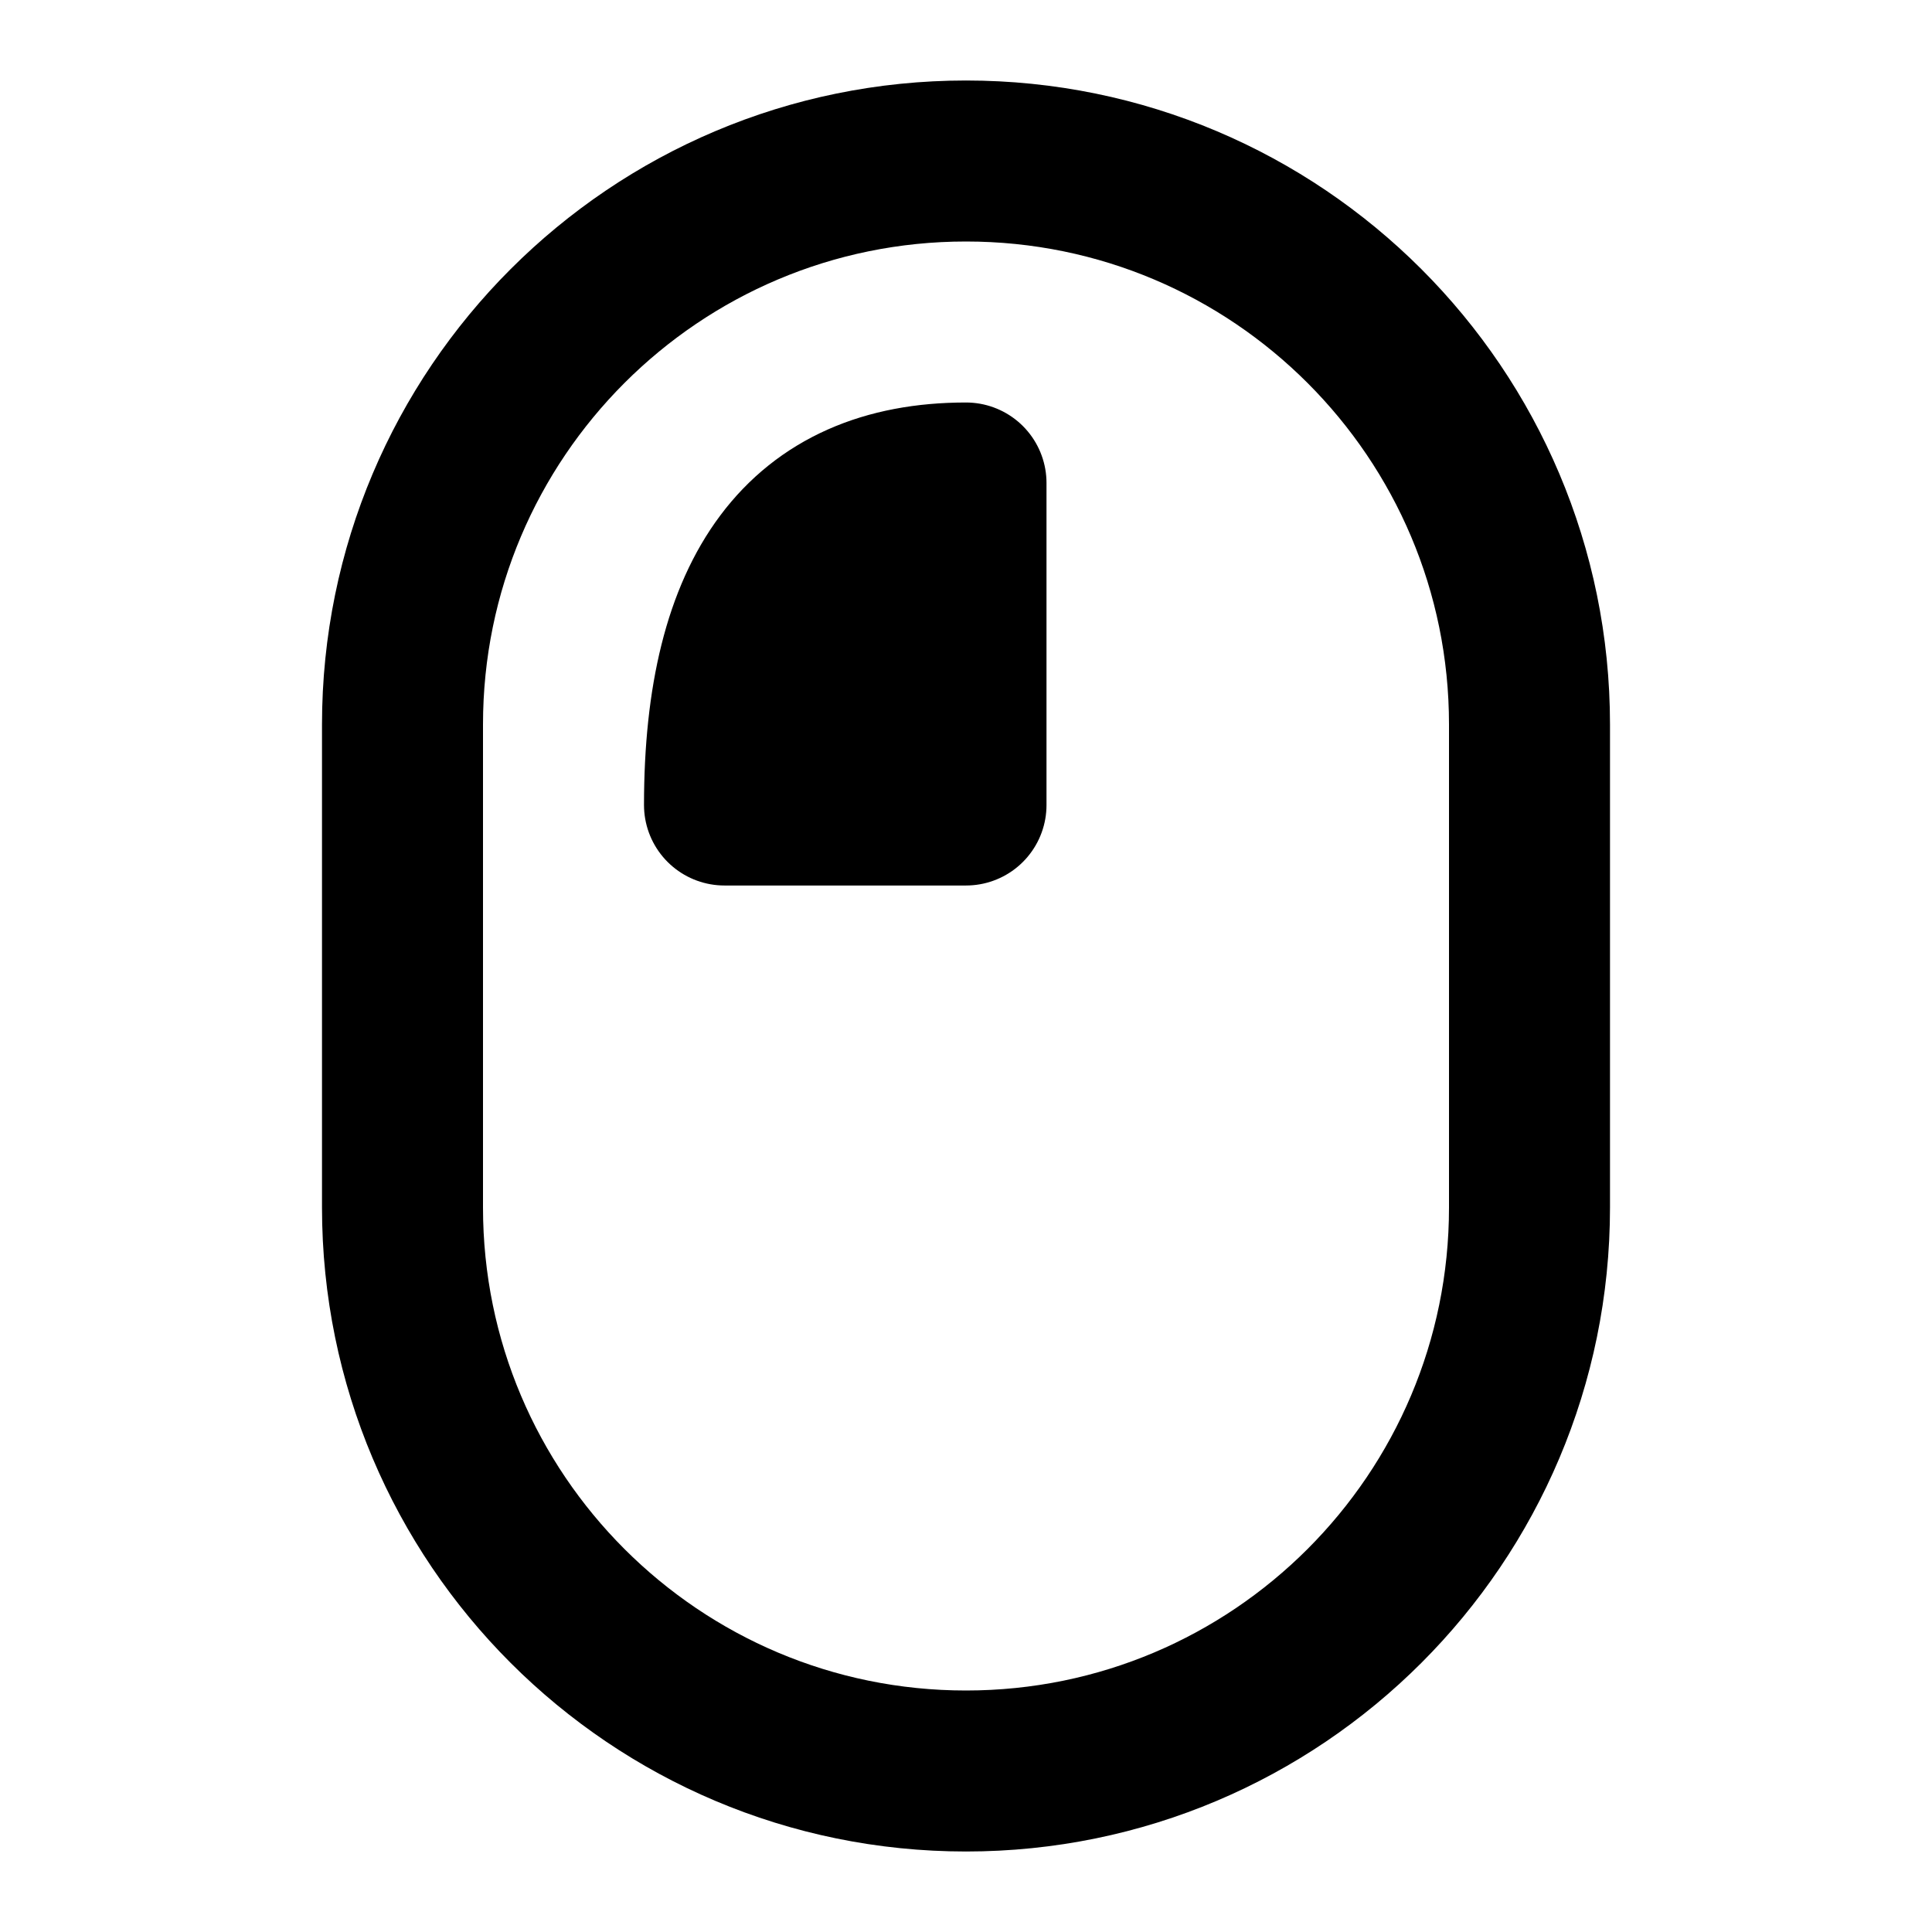
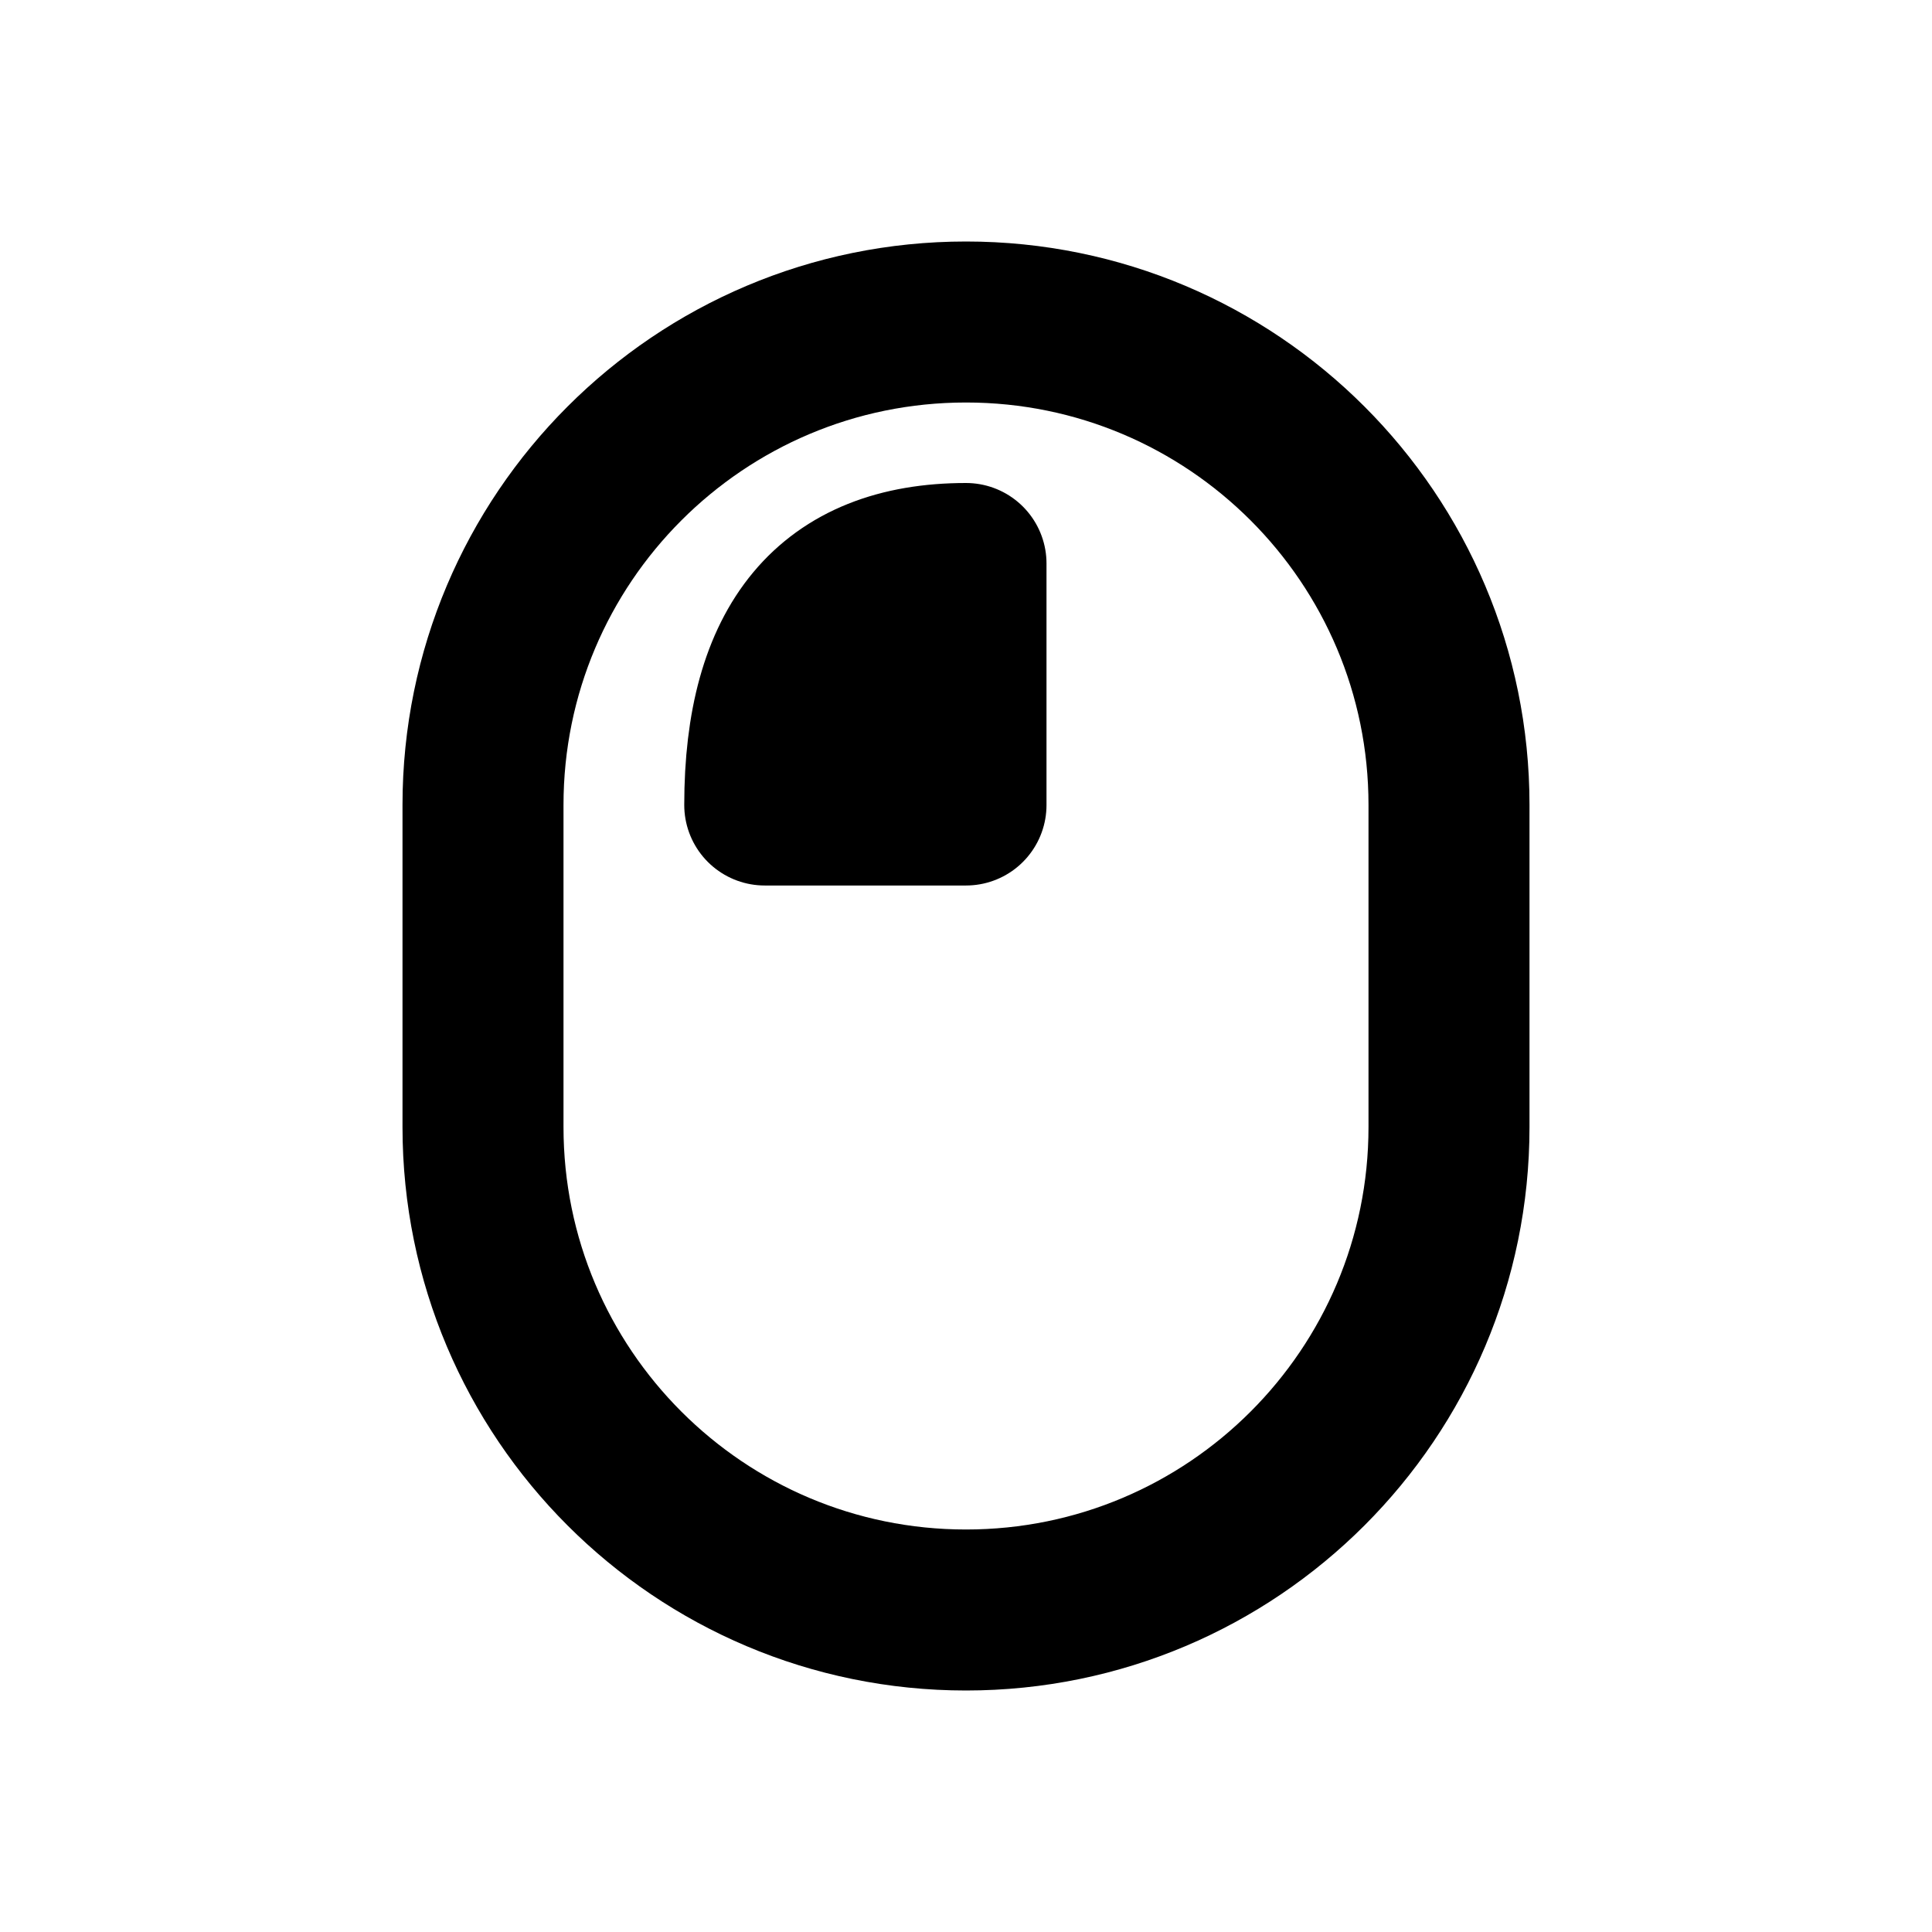
<svg xmlns="http://www.w3.org/2000/svg" class="lucide lucide-mouse-left-button" width="24" height="24" viewBox="0 0 24 24" fill="none" stroke="currentColor" stroke-width="2" stroke-linecap="round" stroke-linejoin="round">
-   <rect x="5" y="2" width="14" height="20" rx="7" />
-   <path d="M12 10h-3q0 -4 3 -4z" fill="currentColor" />
+   <rect x="6" y="4" width="12" height="16" rx="6" />
+   <path d="M12 10h-2.5q0 -3 2.5 -3z" fill="currentColor" />
</svg>
